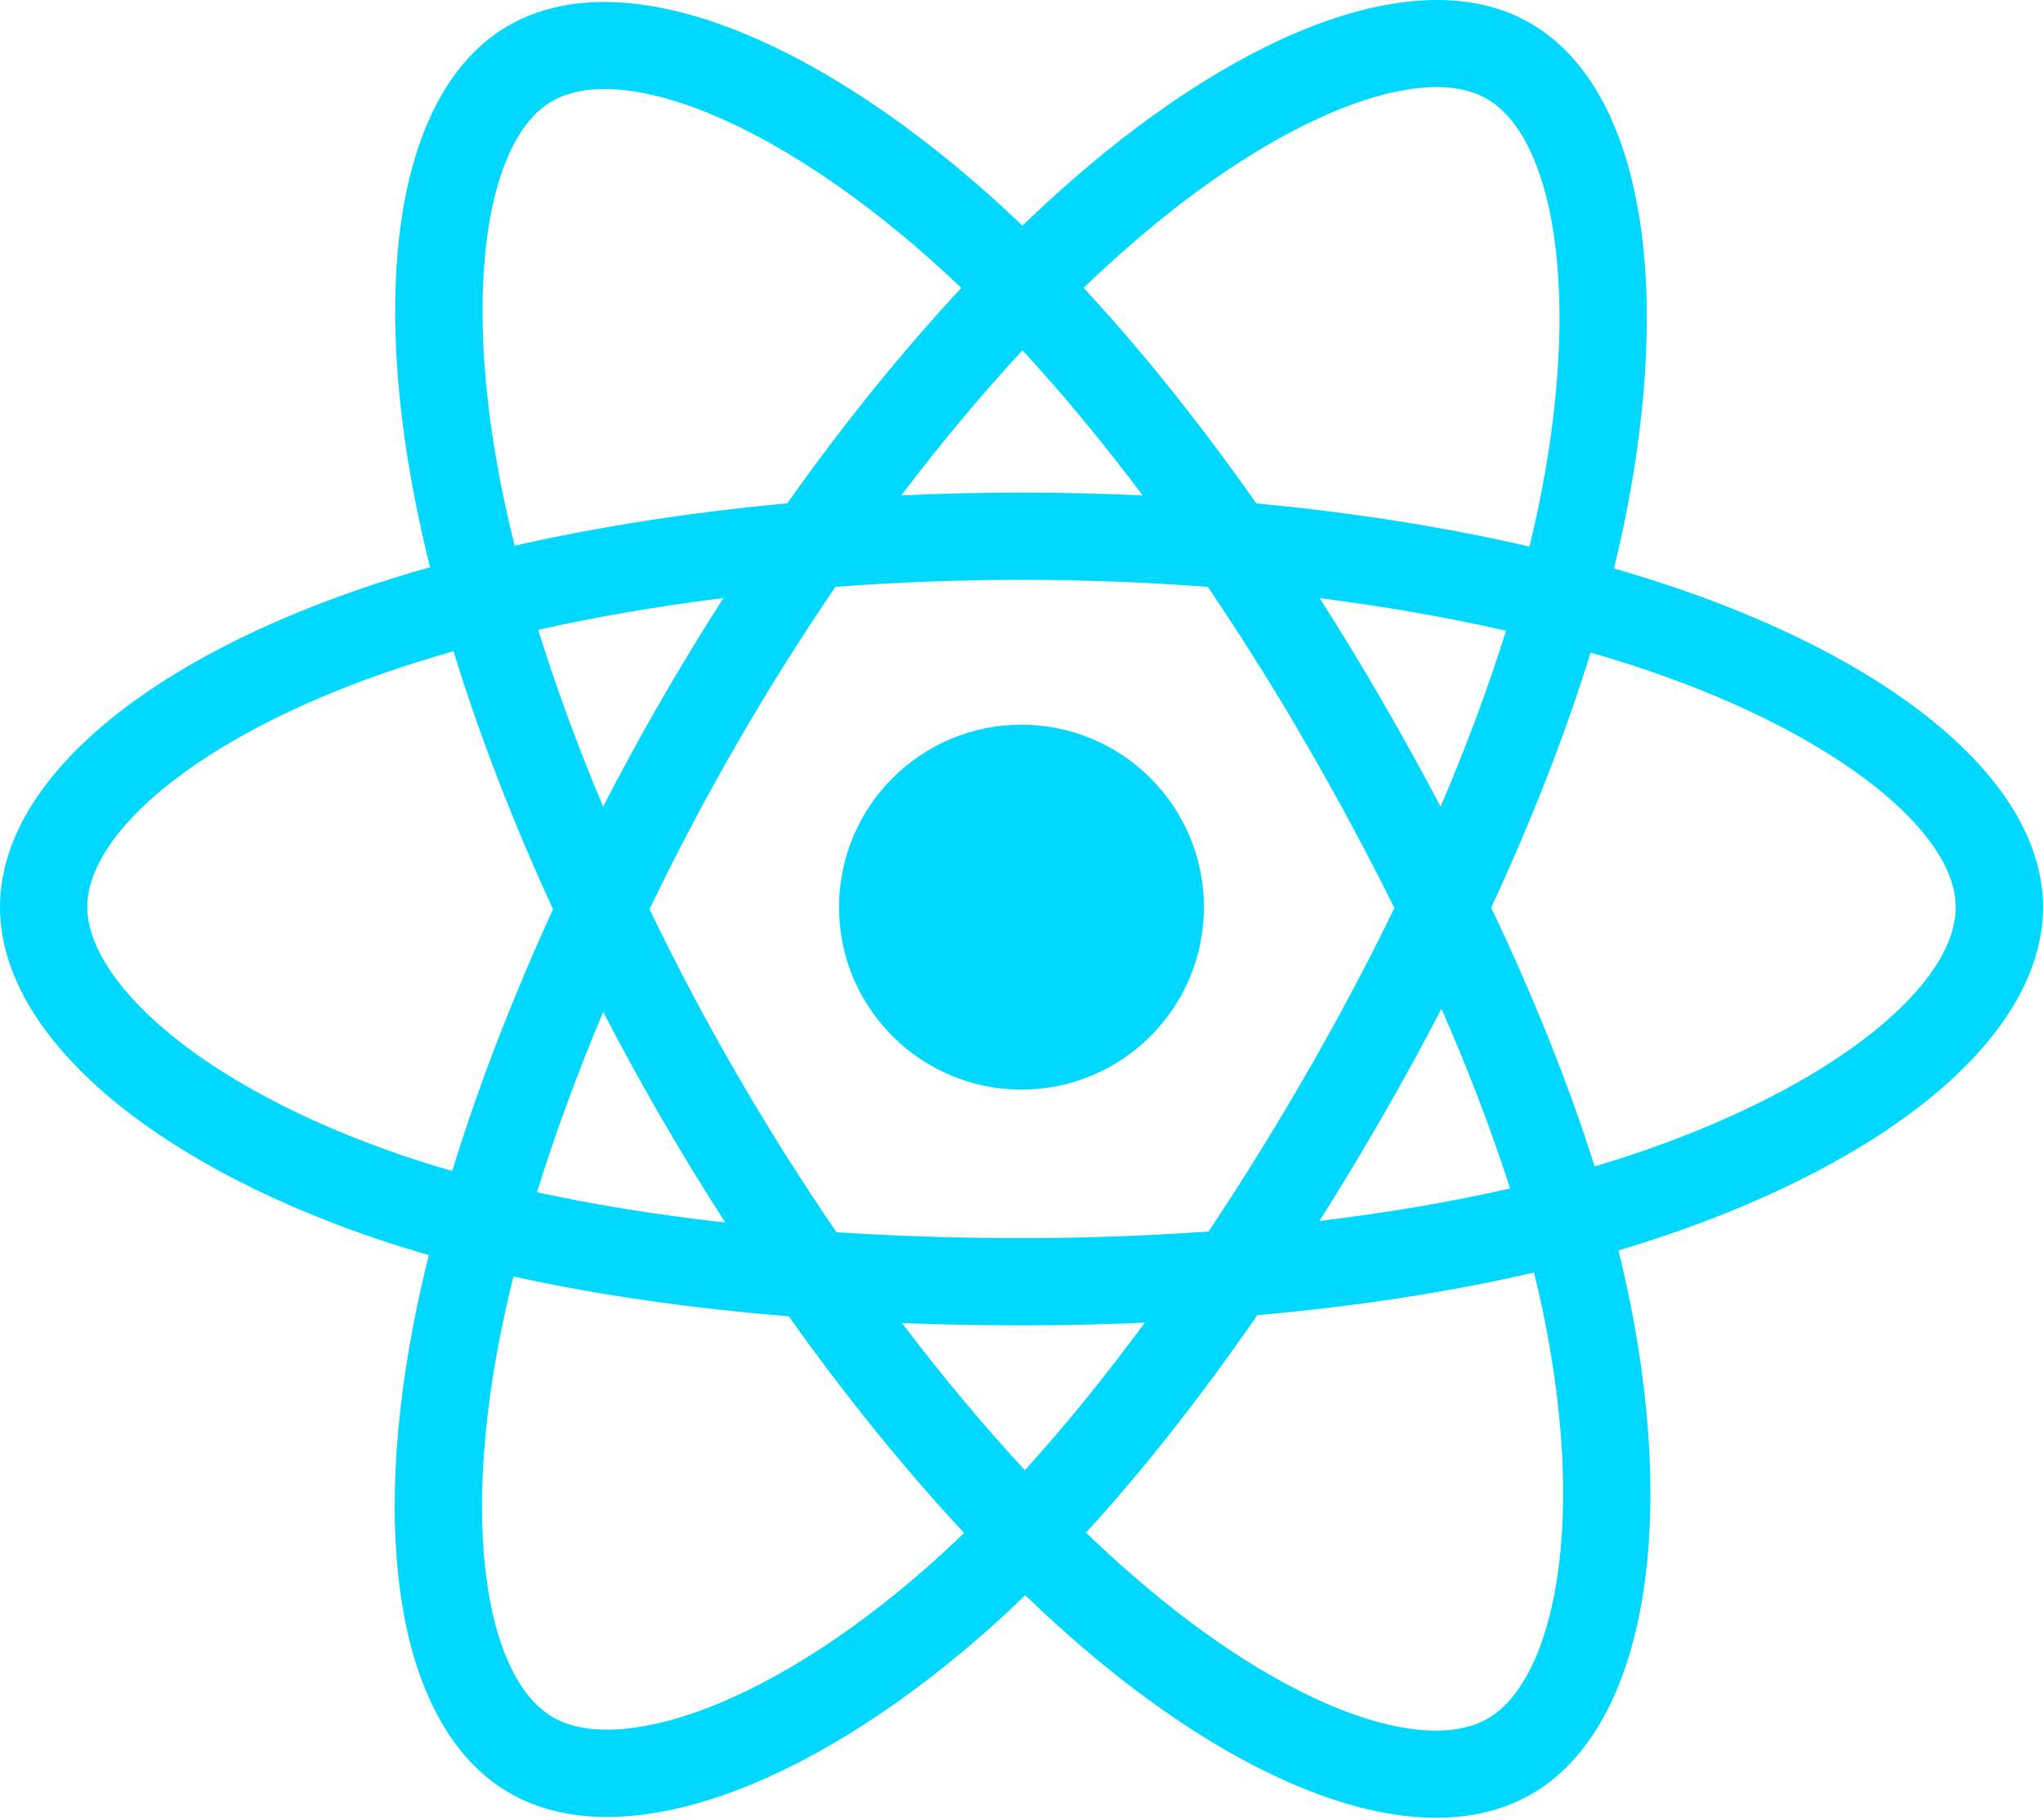
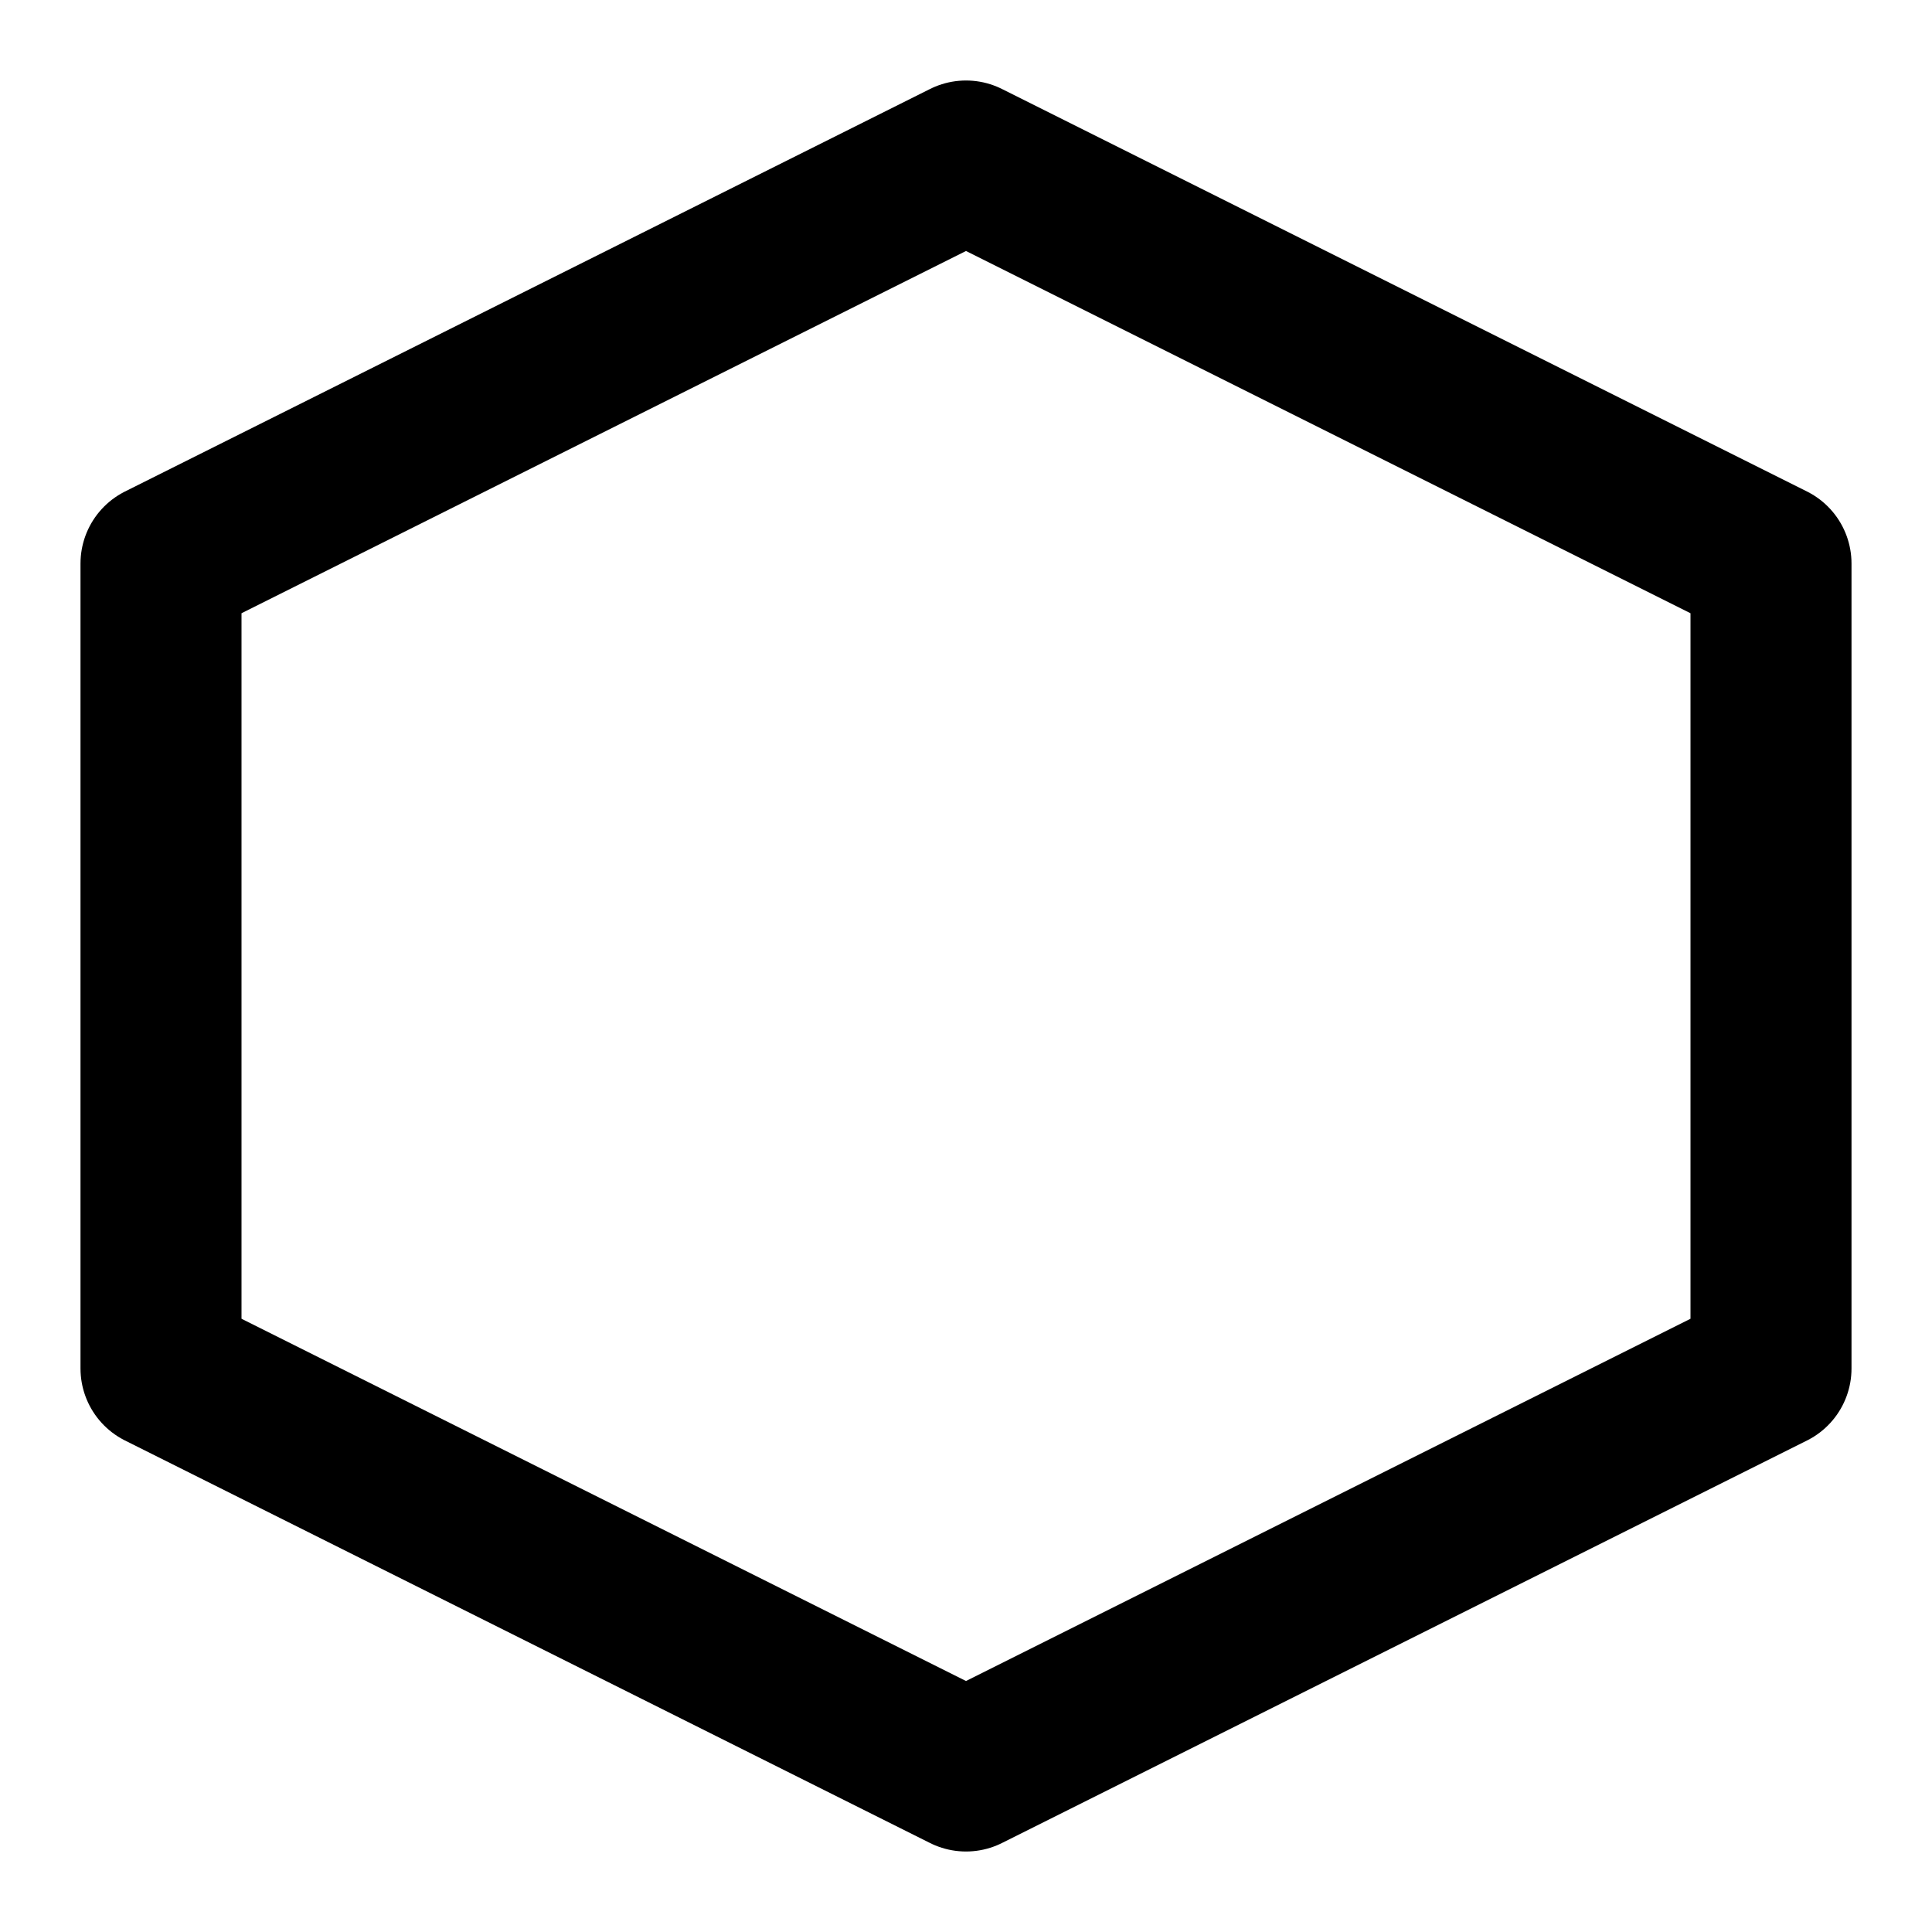
- <svg xmlns="http://www.w3.org/2000/svg" aria-hidden="true" role="img" class="iconify iconify--logos" width="35.93" height="32" preserveAspectRatio="xMidYMid meet" viewBox="0 0 256 228">
-   <path fill="#00D8FF" d="M210.483 73.824a171.49 171.49 0 0 0-8.24-2.597c.465-1.9.893-3.777 1.273-5.621c6.238-30.281 2.16-54.676-11.769-62.708c-13.355-7.7-35.196.329-57.254 19.526a171.23 171.23 0 0 0-6.375 5.848a155.866 155.866 0 0 0-4.241-3.917C100.759 3.829 77.587-4.822 63.673 3.233C50.33 10.957 46.379 33.89 51.995 62.588a170.974 170.974 0 0 0 1.892 8.48c-3.28.932-6.445 1.924-9.474 2.98C17.309 83.498 0 98.307 0 113.668c0 15.865 18.582 31.778 46.812 41.427a145.52 145.52 0 0 0 6.921 2.165a167.467 167.467 0 0 0-2.01 9.138c-5.354 28.2-1.173 50.591 12.134 58.266c13.744 7.926 36.812-.22 59.273-19.855a145.567 145.567 0 0 0 5.342-4.923a168.064 168.064 0 0 0 6.92 6.314c21.758 18.722 43.246 26.282 56.54 18.586c13.731-7.949 18.194-32.003 12.4-61.268a145.016 145.016 0 0 0-1.535-6.842c1.62-.48 3.21-.974 4.76-1.488c29.348-9.723 48.443-25.443 48.443-41.52c0-15.417-17.868-30.326-45.517-39.844Zm-6.365 70.984c-1.4.463-2.836.91-4.3 1.345c-3.24-10.257-7.612-21.163-12.963-32.432c5.106-11 9.31-21.767 12.459-31.957c2.619.758 5.16 1.557 7.61 2.4c23.69 8.156 38.14 20.213 38.14 29.504c0 9.896-15.606 22.743-40.946 31.14Zm-10.514 20.834c2.562 12.94 2.927 24.64 1.23 33.787c-1.524 8.219-4.59 13.698-8.382 15.893c-8.067 4.67-25.32-1.4-43.927-17.412a156.726 156.726 0 0 1-6.437-5.87c7.214-7.889 14.423-17.06 21.459-27.246c12.376-1.098 24.068-2.894 34.671-5.345a134.17 134.17 0 0 1 1.386 6.193ZM87.276 214.515c-7.882 2.783-14.16 2.863-17.955.675c-8.075-4.657-11.432-22.636-6.853-46.752a156.923 156.923 0 0 1 1.869-8.499c10.486 2.32 22.093 3.988 34.498 4.994c7.084 9.967 14.501 19.128 21.976 27.15a134.668 134.668 0 0 1-4.877 4.492c-9.933 8.682-19.886 14.842-28.658 17.94ZM50.35 144.747c-12.483-4.267-22.792-9.812-29.858-15.863c-6.35-5.437-9.555-10.836-9.555-15.216c0-9.322 13.897-21.212 37.076-29.293c2.813-.98 5.757-1.905 8.812-2.773c3.204 10.42 7.406 21.315 12.477 32.332c-5.137 11.18-9.399 22.249-12.634 32.792a134.718 134.718 0 0 1-6.318-1.979Zm12.378-84.26c-4.811-24.587-1.616-43.134 6.425-47.789c8.564-4.958 27.502 2.111 47.463 19.835a144.318 144.318 0 0 1 3.841 3.545c-7.438 7.987-14.787 17.08-21.808 26.988c-12.04 1.116-23.565 2.908-34.161 5.309a160.342 160.342 0 0 1-1.76-7.887Zm110.427 27.268a347.8 347.8 0 0 0-7.785-12.803c8.168 1.033 15.994 2.404 23.343 4.08c-2.206 7.072-4.956 14.465-8.193 22.045a381.151 381.151 0 0 0-7.365-13.322Zm-45.032-43.861c5.044 5.465 10.096 11.566 15.065 18.186a322.04 322.04 0 0 0-30.257-.006c4.974-6.559 10.069-12.652 15.192-18.18ZM82.802 87.83a323.167 323.167 0 0 0-7.227 13.238c-3.184-7.553-5.909-14.98-8.134-22.152c7.304-1.634 15.093-2.97 23.209-3.984a321.524 321.524 0 0 0-7.848 12.897Zm8.081 65.352c-8.385-.936-16.291-2.203-23.593-3.793c2.26-7.3 5.045-14.885 8.298-22.6a321.187 321.187 0 0 0 7.257 13.246c2.594 4.48 5.28 8.868 8.038 13.147Zm37.542 31.03c-5.184-5.592-10.354-11.779-15.403-18.433c4.902.192 9.899.29 14.978.29c5.218 0 10.376-.117 15.453-.343c-4.985 6.774-10.018 12.97-15.028 18.486Zm52.198-57.817c3.422 7.8 6.306 15.345 8.596 22.52c-7.422 1.694-15.436 3.058-23.88 4.071a382.417 382.417 0 0 0 7.859-13.026a347.403 347.403 0 0 0 7.425-13.565Zm-16.898 8.101a358.557 358.557 0 0 1-12.281 19.815a329.4 329.4 0 0 1-23.444.823c-7.967 0-15.716-.248-23.178-.732a310.202 310.202 0 0 1-12.513-19.846h.001a307.41 307.41 0 0 1-10.923-20.627a310.278 310.278 0 0 1 10.89-20.637l-.001.001a307.318 307.318 0 0 1 12.413-19.761c7.613-.576 15.42-.876 23.31-.876H128c7.926 0 15.743.303 23.354.883a329.357 329.357 0 0 1 12.335 19.695a358.489 358.489 0 0 1 11.036 20.54a329.472 329.472 0 0 1-11 20.722Zm22.56-122.124c8.572 4.944 11.906 24.881 6.52 51.026c-.344 1.668-.73 3.367-1.15 5.09c-10.622-2.452-22.155-4.275-34.23-5.408c-7.034-10.017-14.323-19.124-21.64-27.008a160.789 160.789 0 0 1 5.888-5.4c18.9-16.447 36.564-22.941 44.612-18.3ZM128 90.808c12.625 0 22.86 10.235 22.86 22.86s-10.235 22.86-22.86 22.86s-22.86-10.235-22.86-22.86s10.235-22.86 22.86-22.86Z" />
+ <svg xmlns="http://www.w3.org/2000/svg" viewBox="0 0 24 24">
+   <path d="M12 2L2 7v10l10 5 10-5V7L12 2z" fill="none" stroke="currentColor" stroke-width="2" stroke-linecap="round" stroke-linejoin="round" />
</svg>
